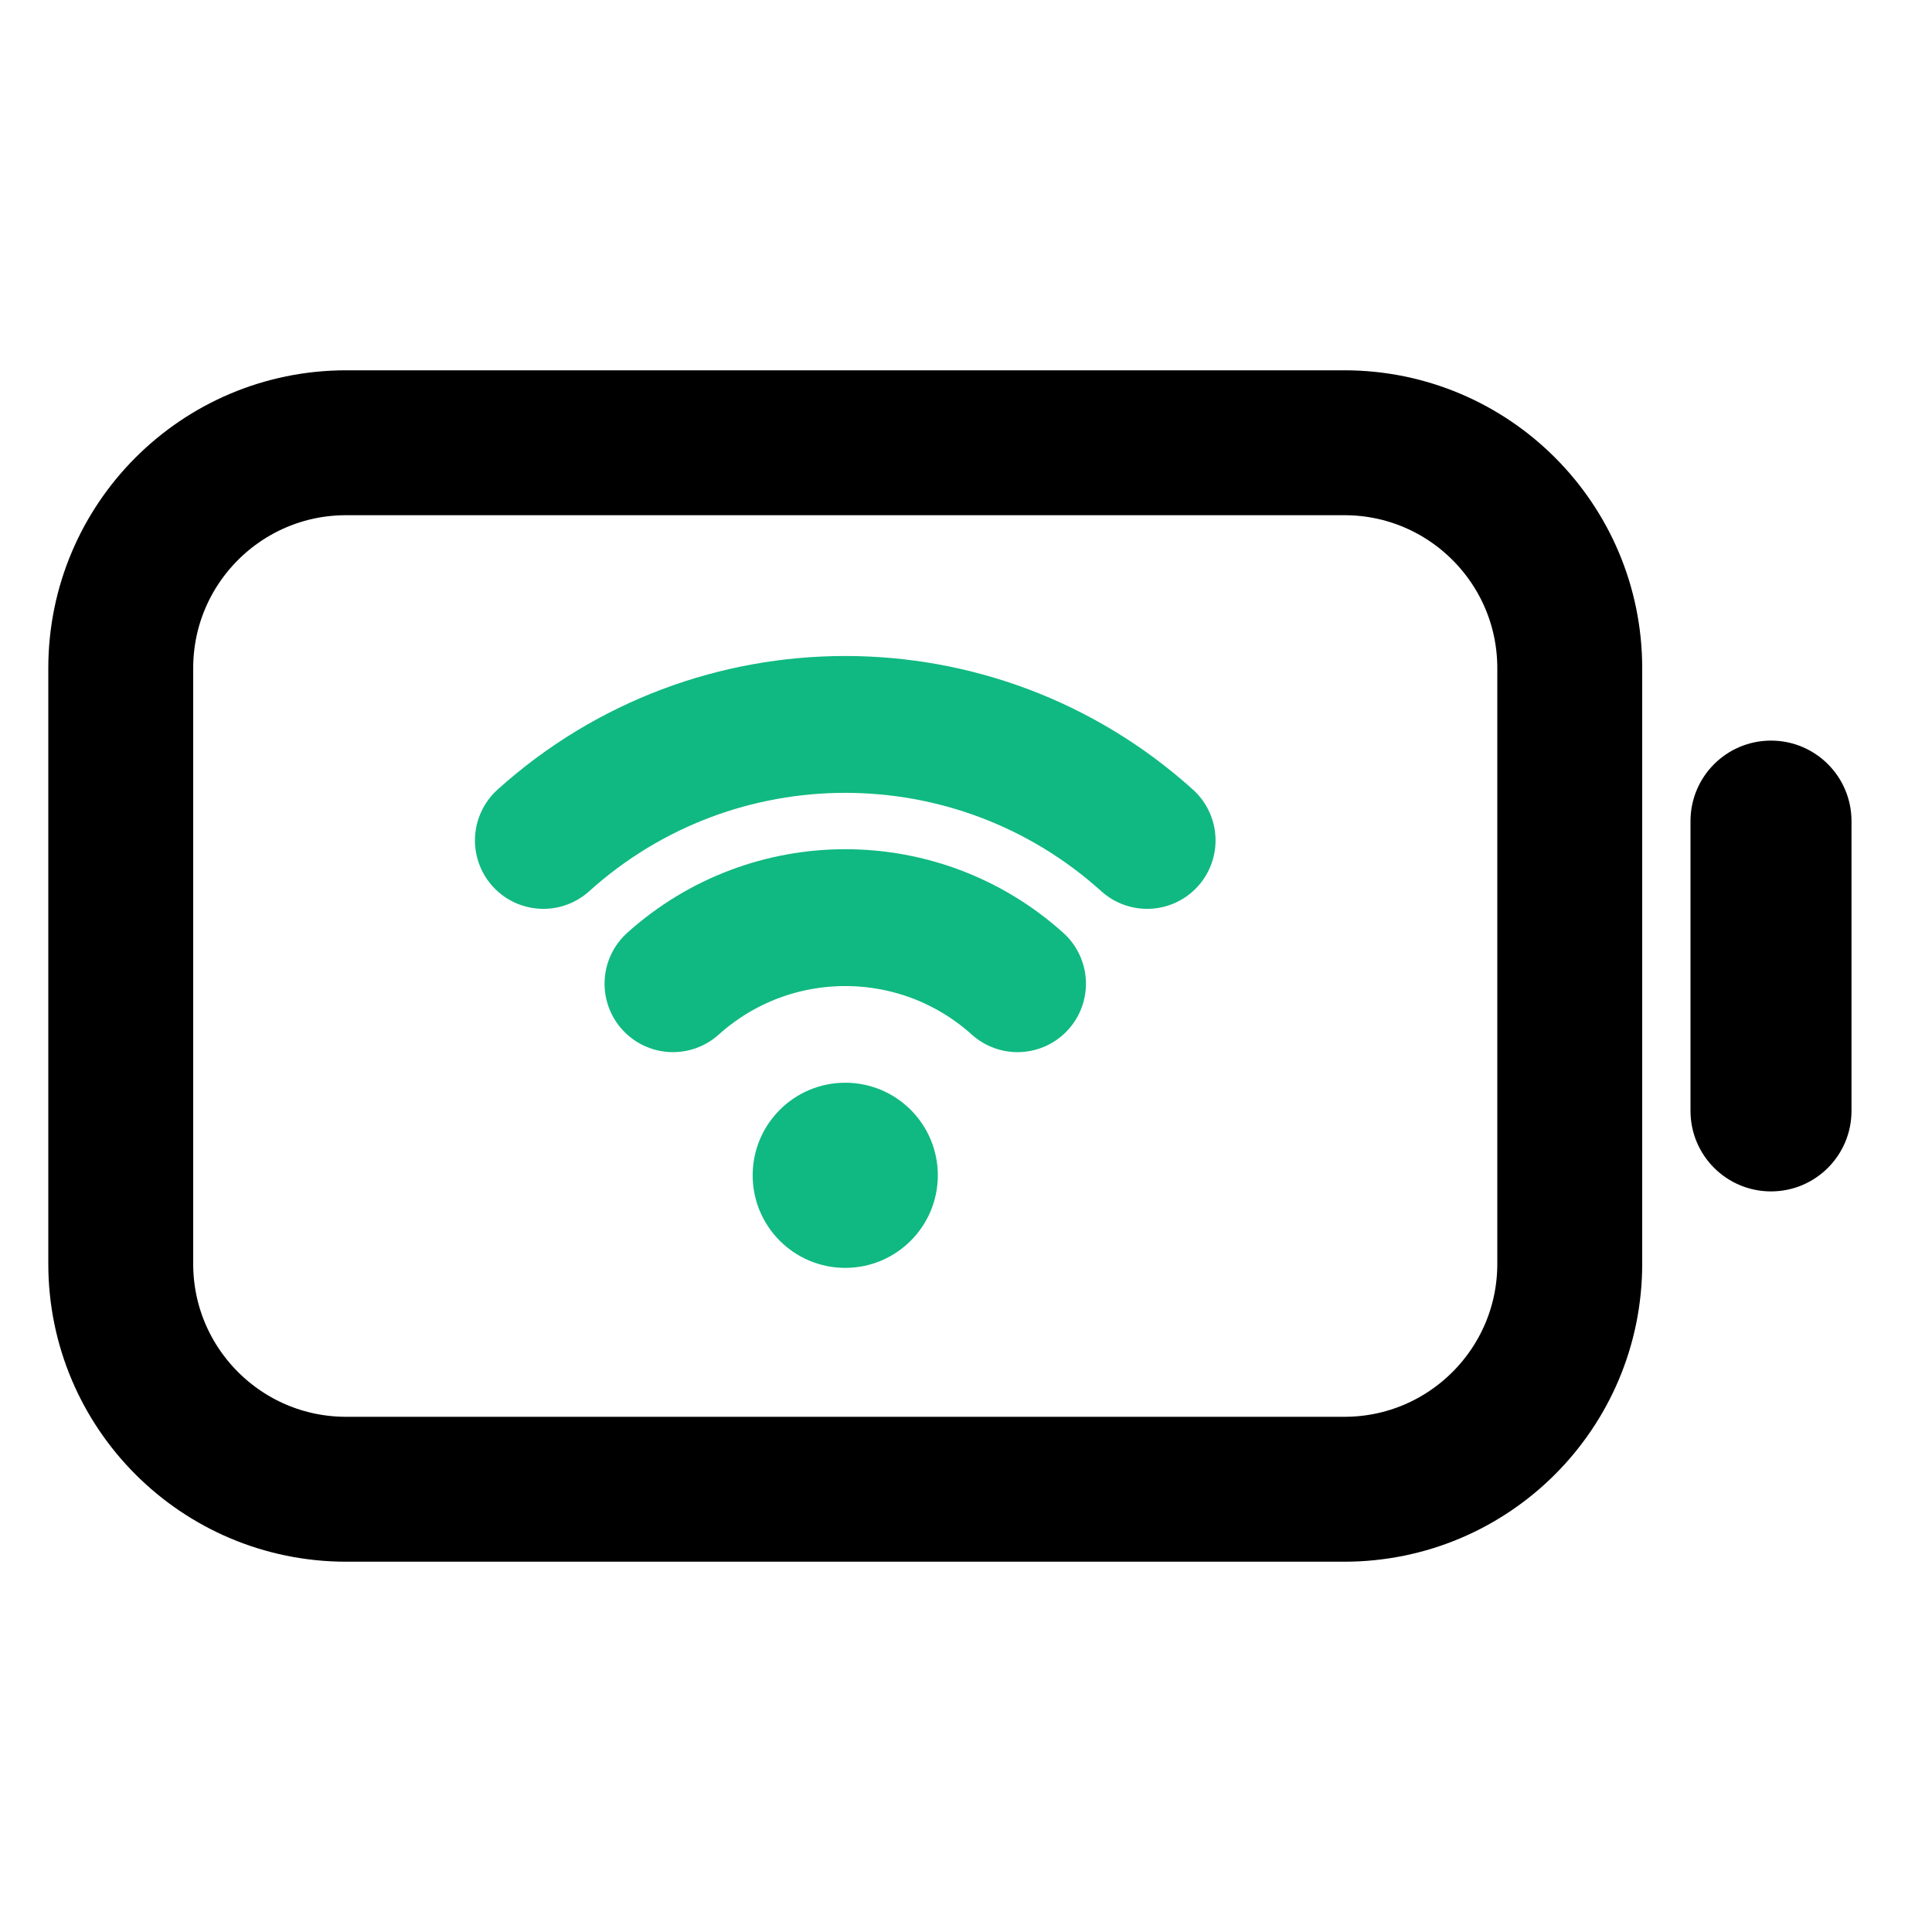
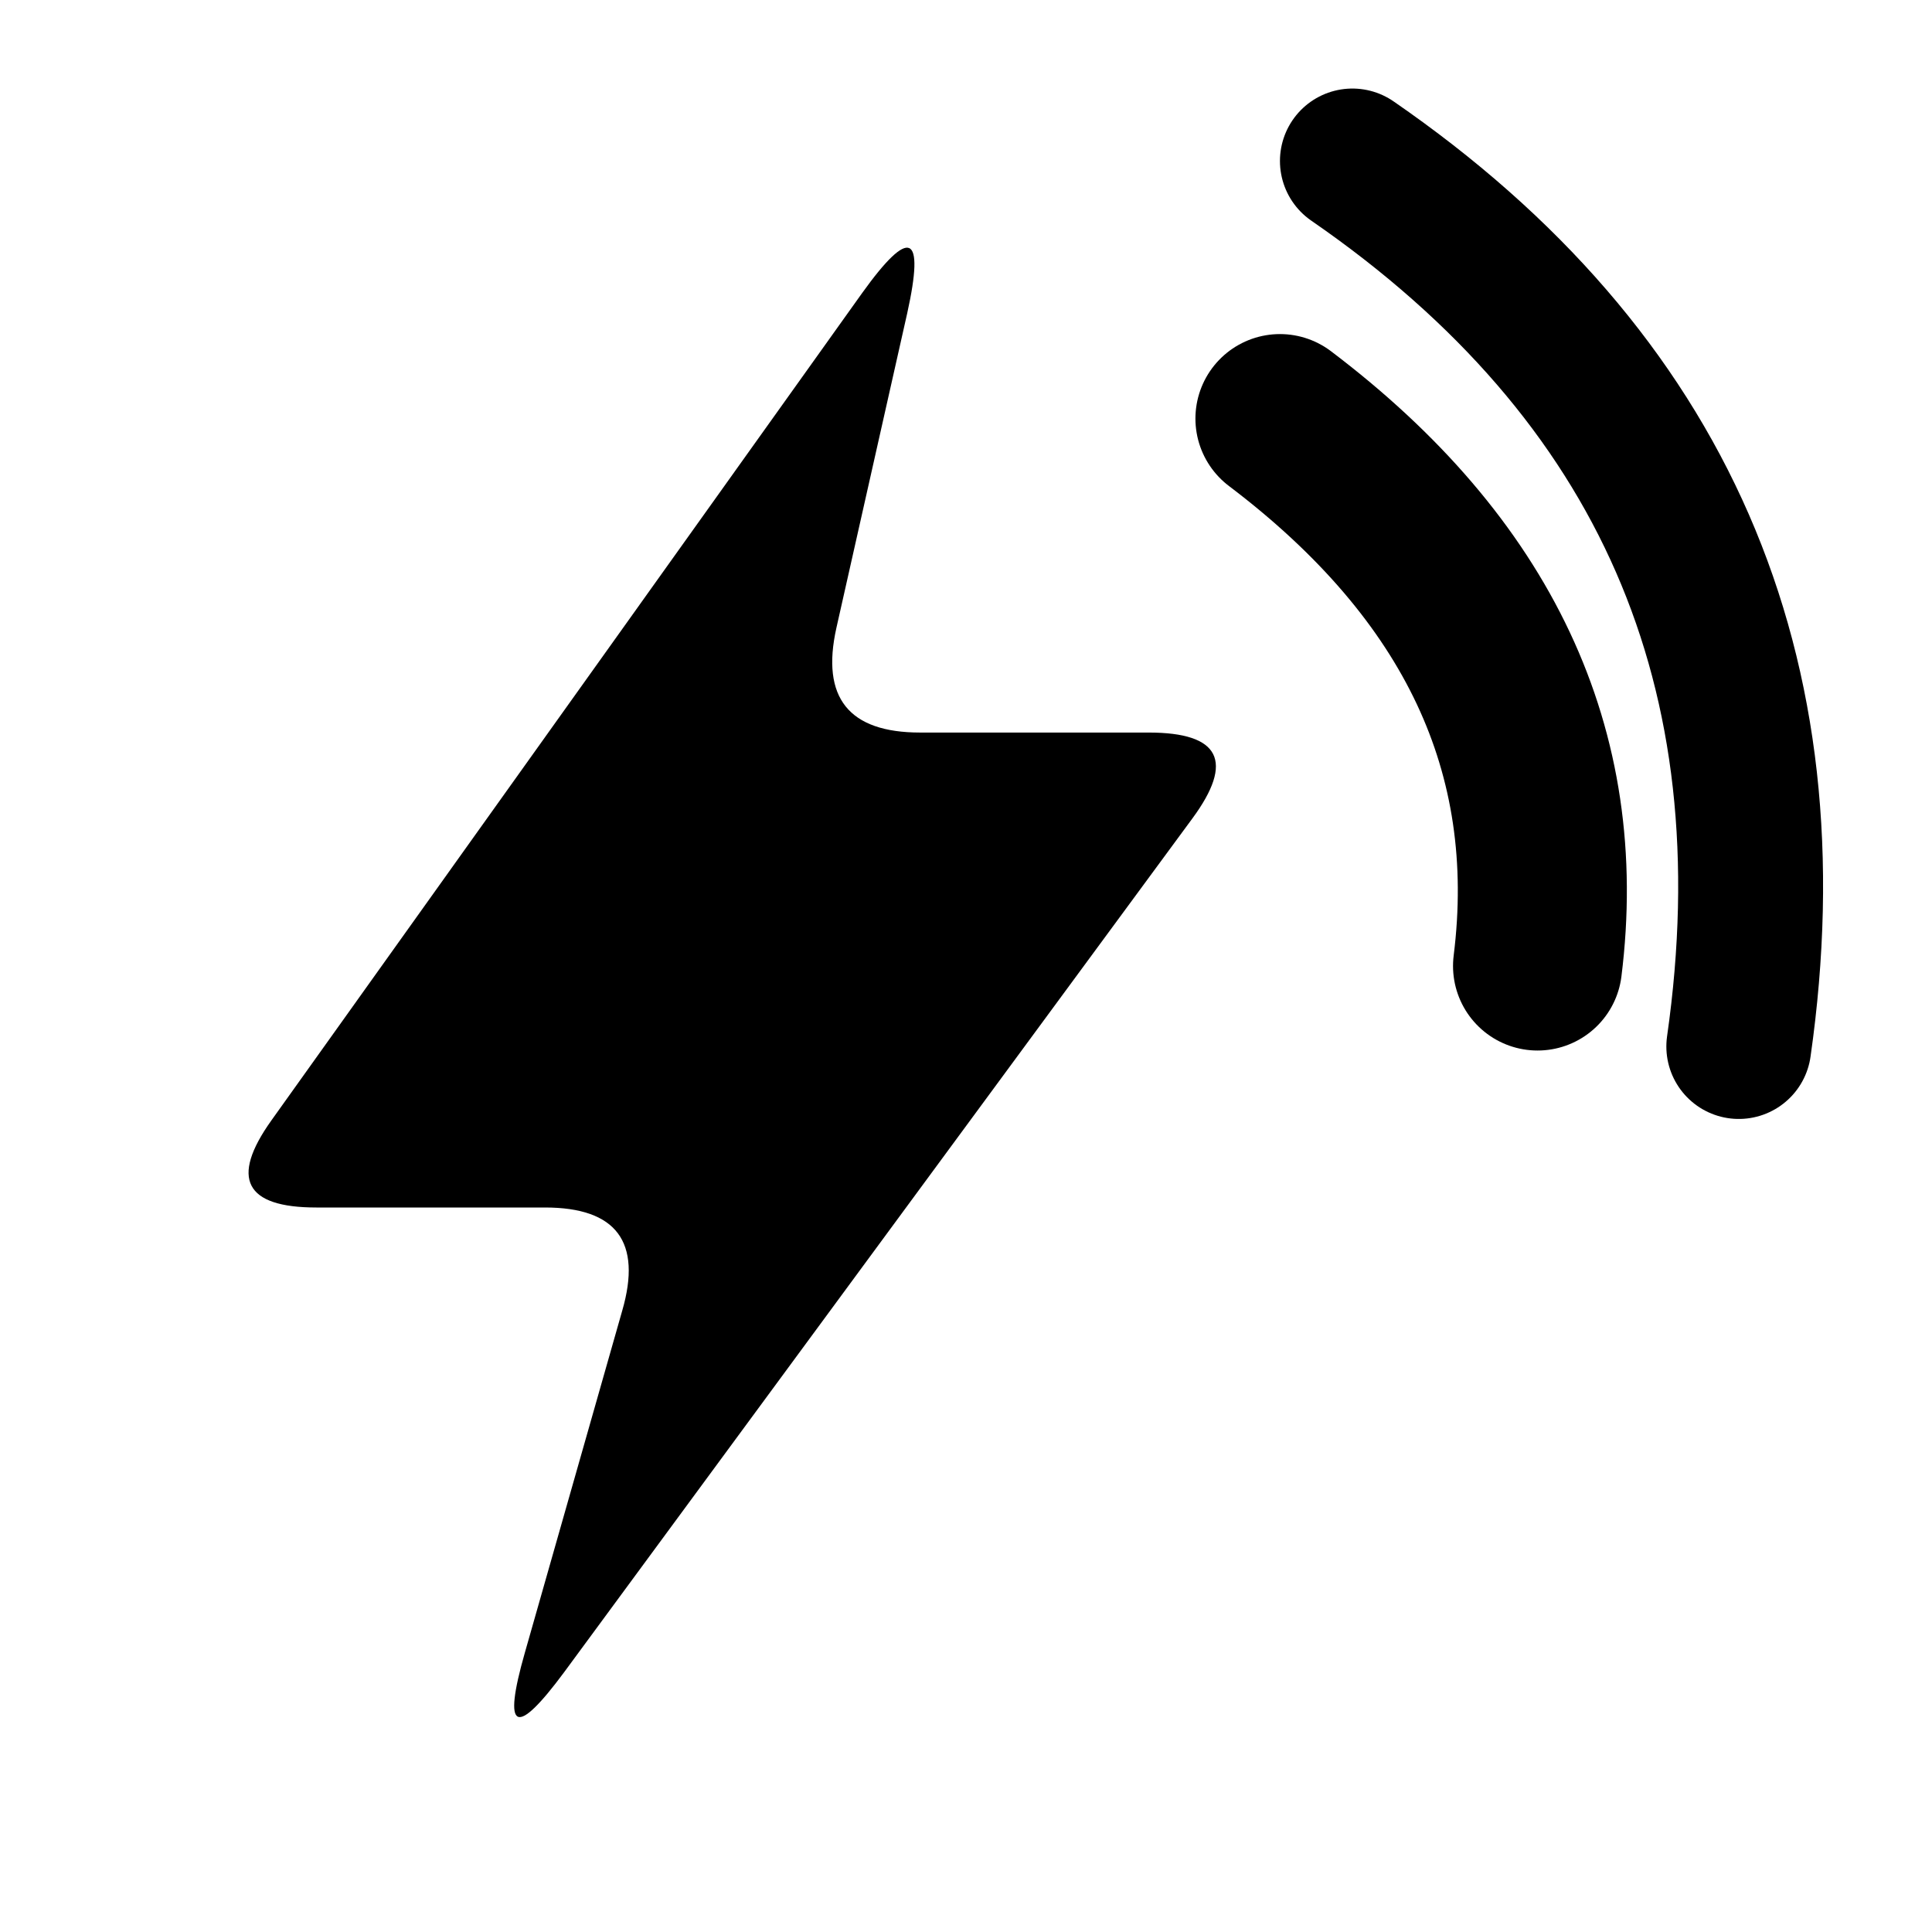
- <svg xmlns="http://www.w3.org/2000/svg" width="24" height="24" viewBox="0 0 24 24" fill="none" stroke-linecap="round" stroke-linejoin="round">
-   <rect x="1.5" y="5.5" width="18" height="13" rx="2.8" stroke="currentColor" stroke-width="1.8" />
-   <rect x="21" y="9.2" width="2" height="5.6" rx="1" fill="currentColor" />
-   <path d="M6.75 10.44a5.6 5.6 0 0 1 7.5 0" stroke="#10b981" stroke-width="1.7" />
-   <path d="M8.36 12.22a3.2 3.2 0 0 1 4.28 0" stroke="#10b981" stroke-width="1.7" />
-   <circle cx="10.5" cy="14.6" r="1.15" fill="#10b981" />
+ <svg xmlns="http://www.w3.org/2000/svg" width="24" height="24" viewBox="0 0 24 24" fill="none" stroke="currentColor" stroke-width="2.1" stroke-linecap="round" stroke-linejoin="round" role="img" aria-label="Wireless Battery tray icon">
+   <path d="M11.27 3.89 Q11.6 2.4 10.71 3.64 L3.37 13.92 Q2.6 15 3.93 15 L6.77 15 Q8.1 15 7.73 16.28 L6.52 20.53 Q6.1 22 7.01 20.77 L14.81 10.17 Q15.6 9.1 14.27 9.1 L11.43 9.1 Q10.1 9.1 10.39 7.8 Z" fill="currentColor" stroke="none" />
+   <path d="M15.9 5.2 Q19.6 8 19.1 12" />
+   <path d="M16.8 2 Q22.6 6 21.6 13" stroke-width="1.8" />
</svg>
